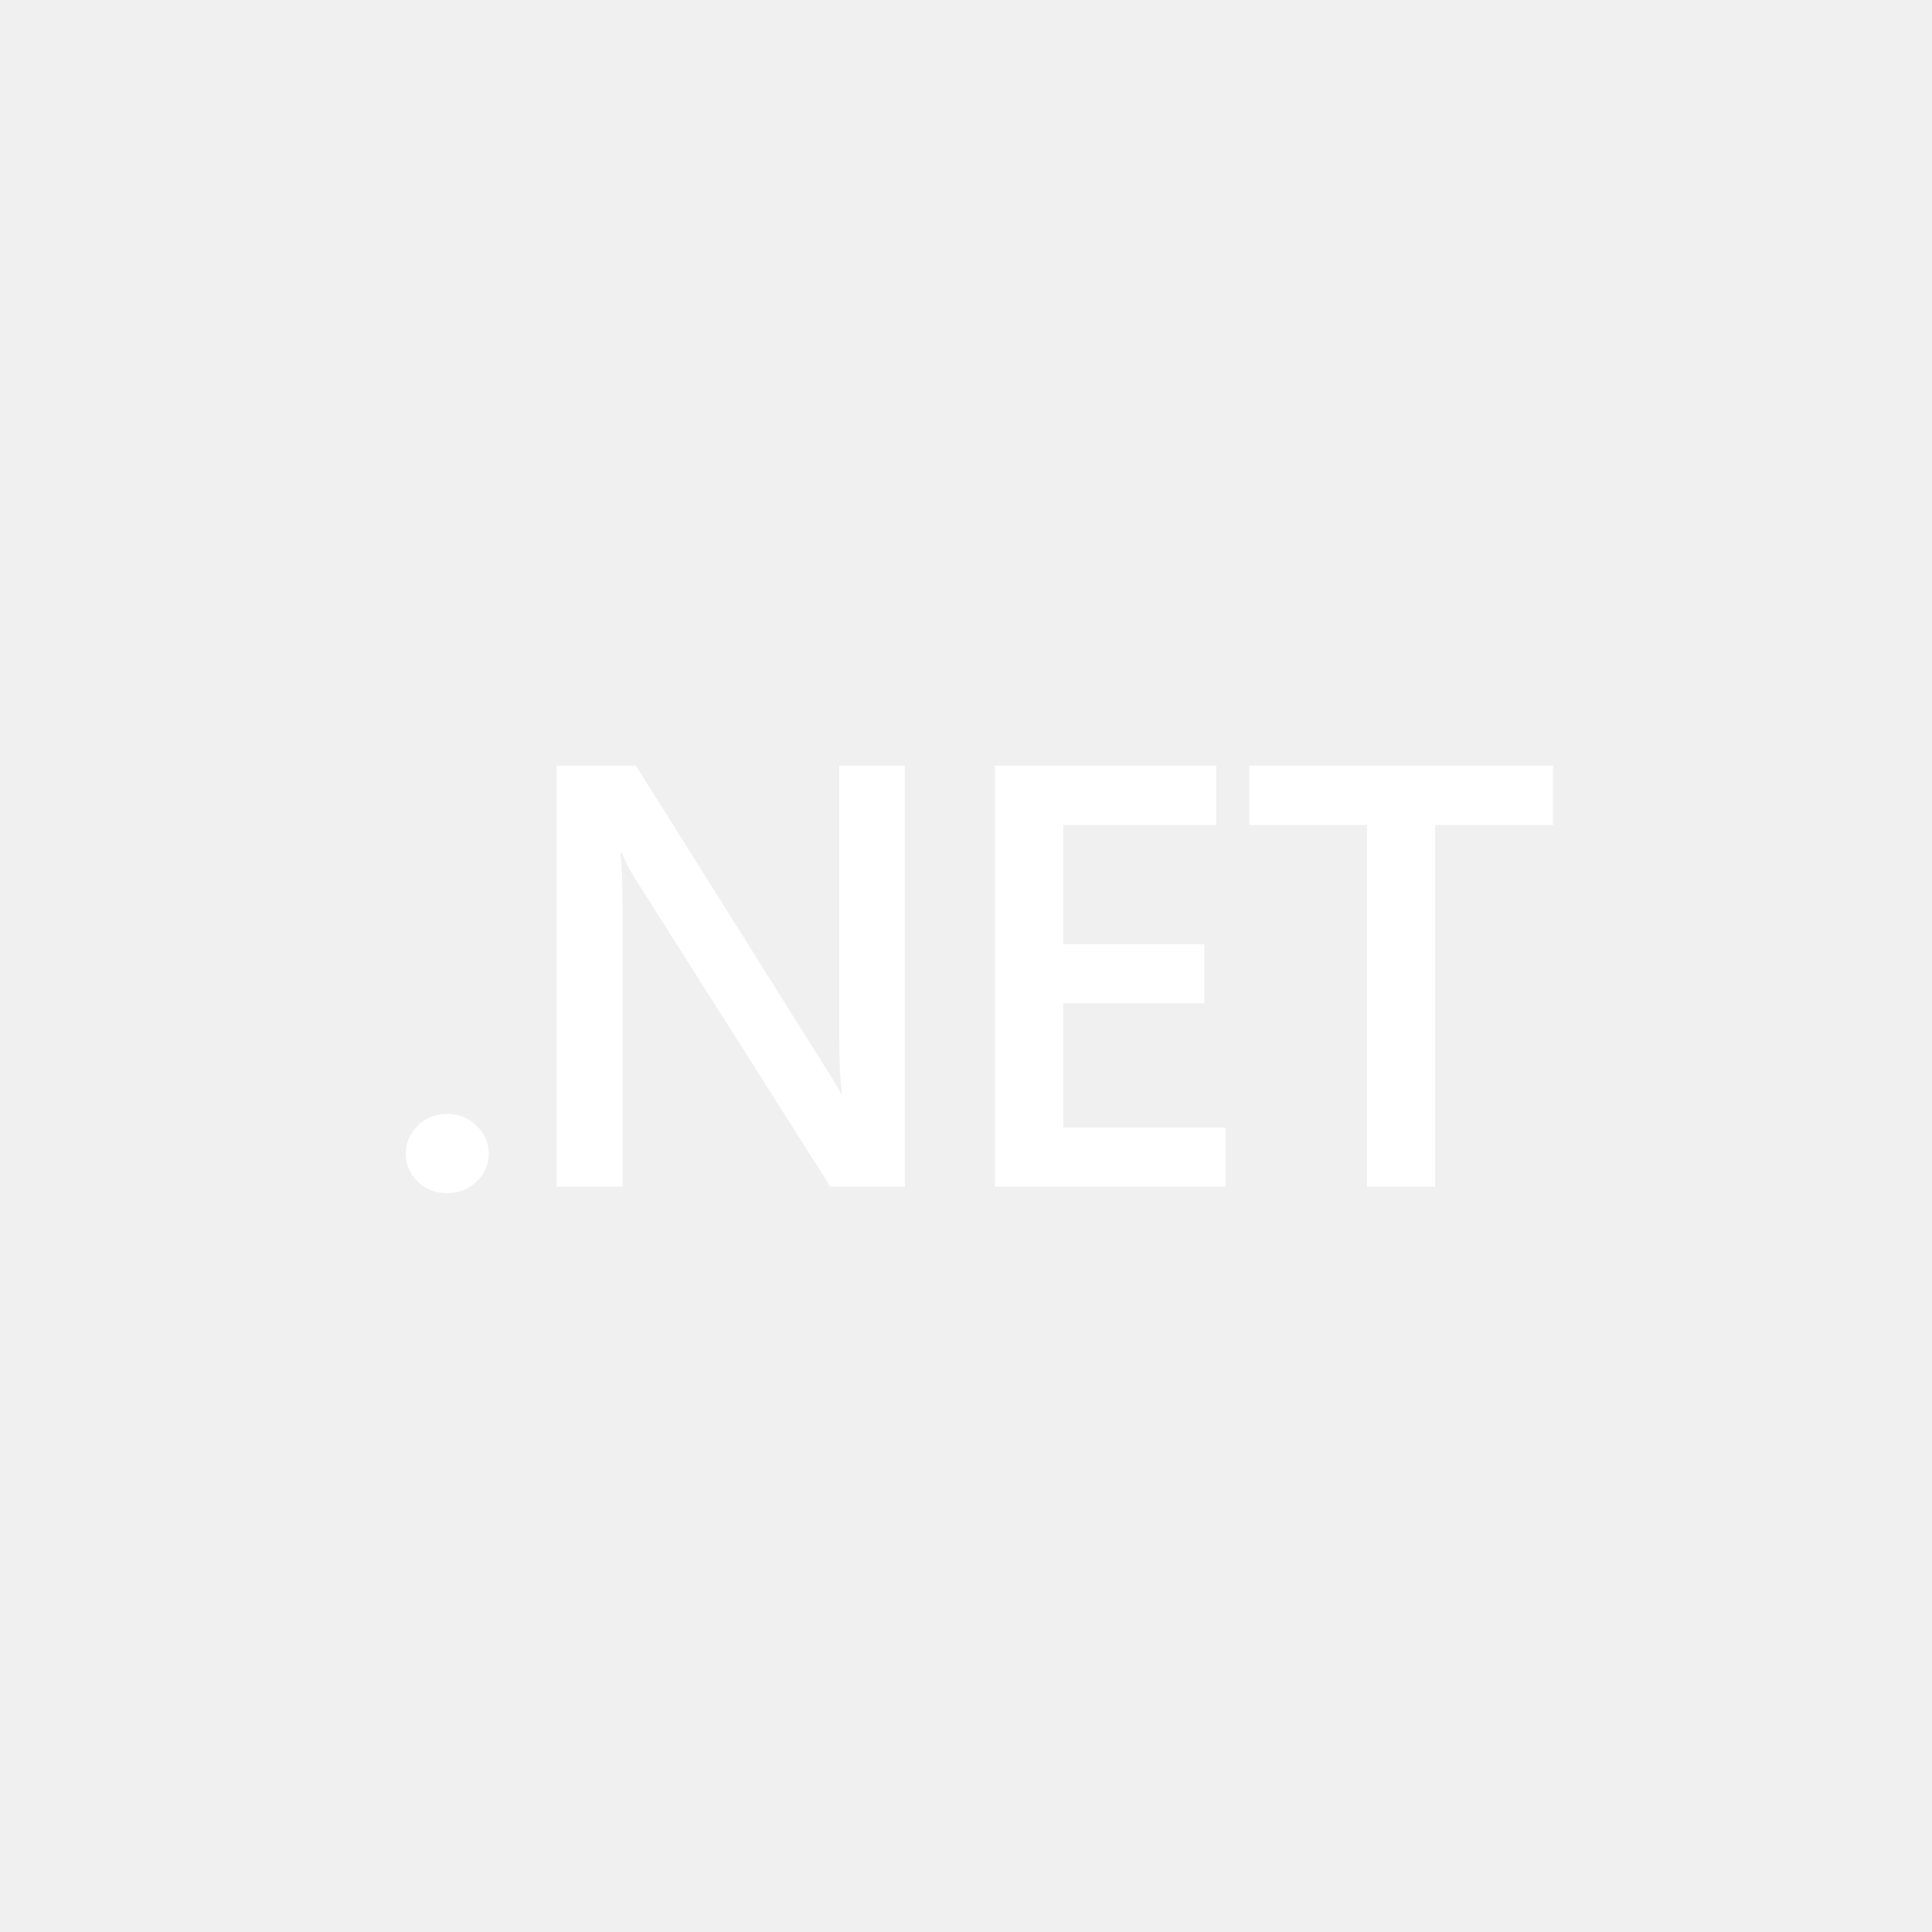
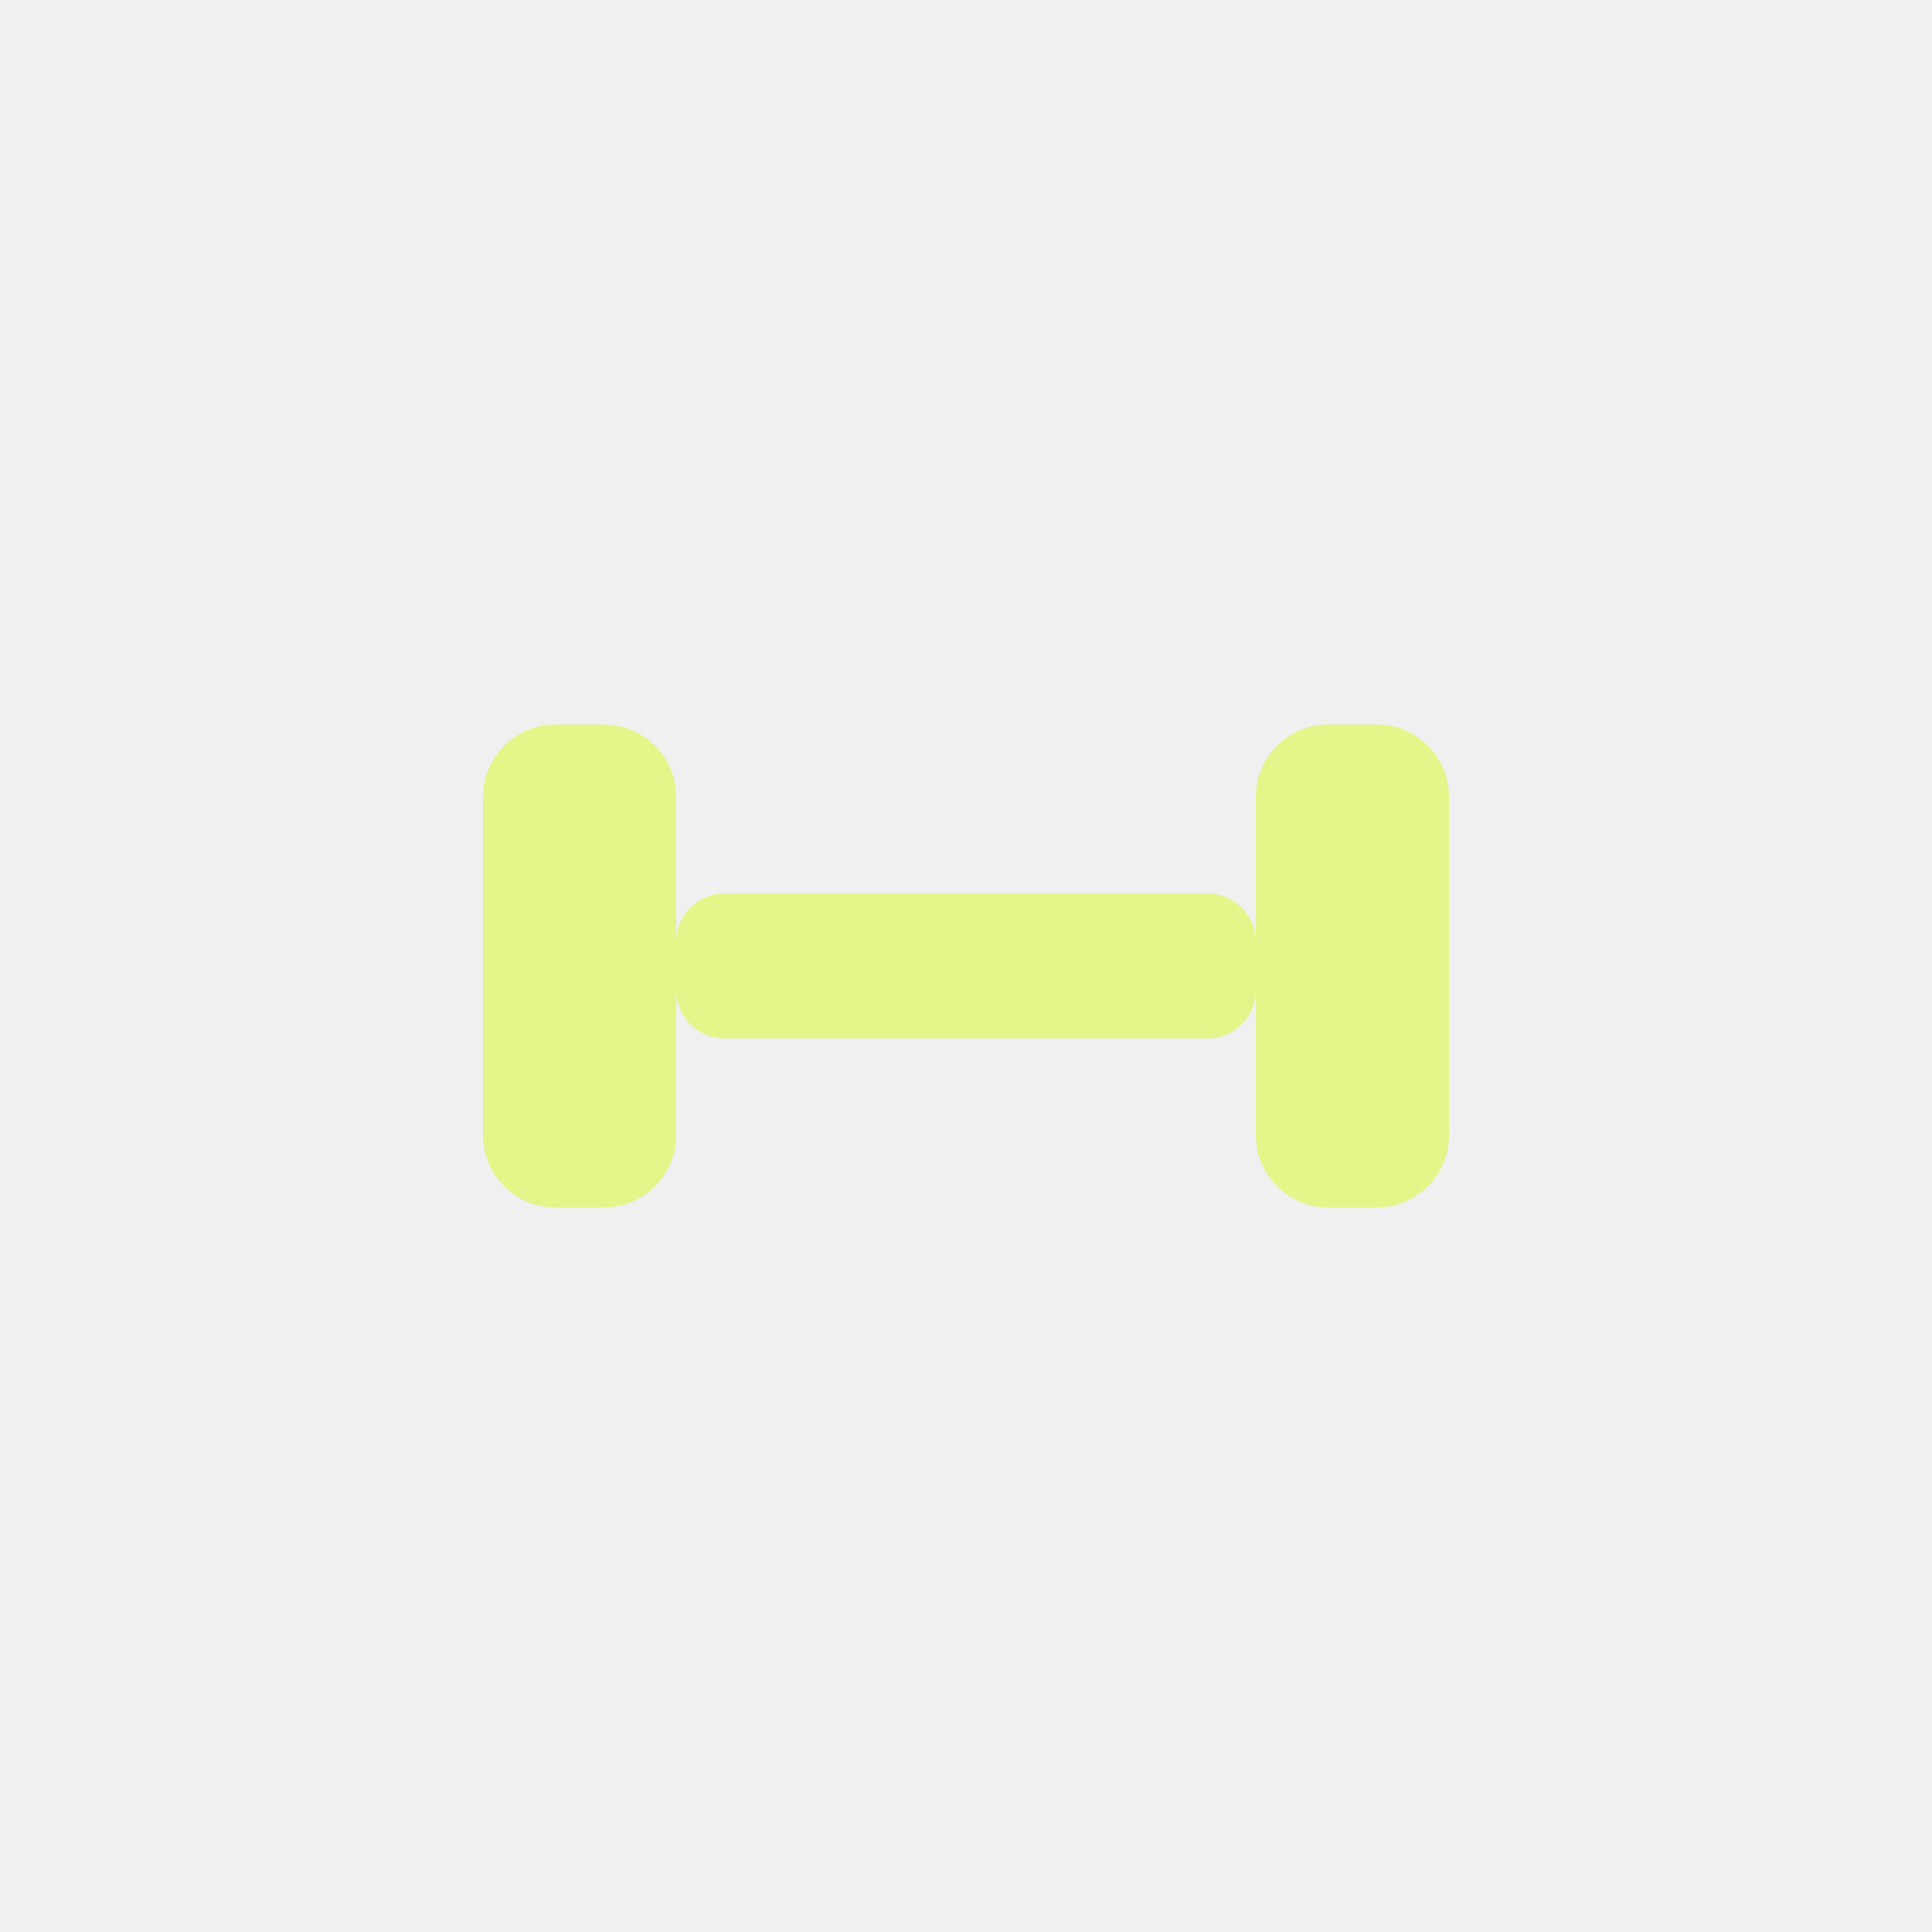
- <svg xmlns="http://www.w3.org/2000/svg" width="456" height="456" viewBox="0 0 456 456" version="1.1" xml:space="preserve" style="fill-rule:evenodd;clip-rule:evenodd;stroke-linejoin:round;stroke-miterlimit:2;">
-   <path d="m 105.5,281.609 c -2.703,0 -5.001,-0.9 -6.893,-2.702 -1.892,-1.848 -2.838,-4.042 -2.838,-6.582 0,-2.587 0.946,-4.804 2.838,-6.652 1.892,-1.848 4.19,-2.772 6.893,-2.772 2.748,0 5.068,0.924 6.96,2.772 1.937,1.848 2.906,4.064 2.906,6.652 0,2.54 -0.968,4.734 -2.906,6.582 -1.892,1.802 -4.212,2.702 -6.96,2.702 z" style="fill:#ffffff;fill-rule:nonzero;stroke-width:0.838" />
-   <path d="M 213.561,280.084 H 195.99 L 149.7,207.054 c -1.171,-1.848 -2.14,-3.765 -2.906,-5.751 h -0.406 c 0.361,2.125 0.541,6.675 0.541,13.65 v 65.132 h -15.543 v -99.36 h 18.719 l 44.737,71.298 c 1.892,2.957 3.109,4.989 3.649,6.098 h 0.27 c -0.45,-2.632 -0.676,-7.09 -0.676,-13.373 v -64.023 h 15.476 z" style="fill:#ffffff;fill-rule:nonzero;stroke-width:0.838" />
-   <path d="m 289.251,280.084 h -54.401 v -99.36 h 52.238 v 13.997 h -36.154 v 28.131 h 33.316 v 13.927 h -33.316 v 29.378 h 38.316 z" style="fill:#ffffff;fill-rule:nonzero;stroke-width:0.838" />
-   <path d="M 366.565,194.721 H 338.722 v 85.363 h -16.084 v -85.363 h -27.775 v -13.997 h 71.701 z" style="fill:#ffffff;fill-rule:nonzero;stroke-width:0.838" />
+ <svg xmlns="http://www.w3.org/2000/svg" width="456" height="456" viewBox="0 0 456 456" version="1.1">
+   <rect x="114" y="171" width="45.6" height="114" rx="17.1" fill="#E4F58A" />
+   <rect x="296.4" y="171" width="45.6" height="114" rx="17.1" fill="#E4F58A" />
+   <rect x="159.6" y="210.9" width="136.8" height="34.2" rx="11.4" fill="#E4F58A" />
</svg>
